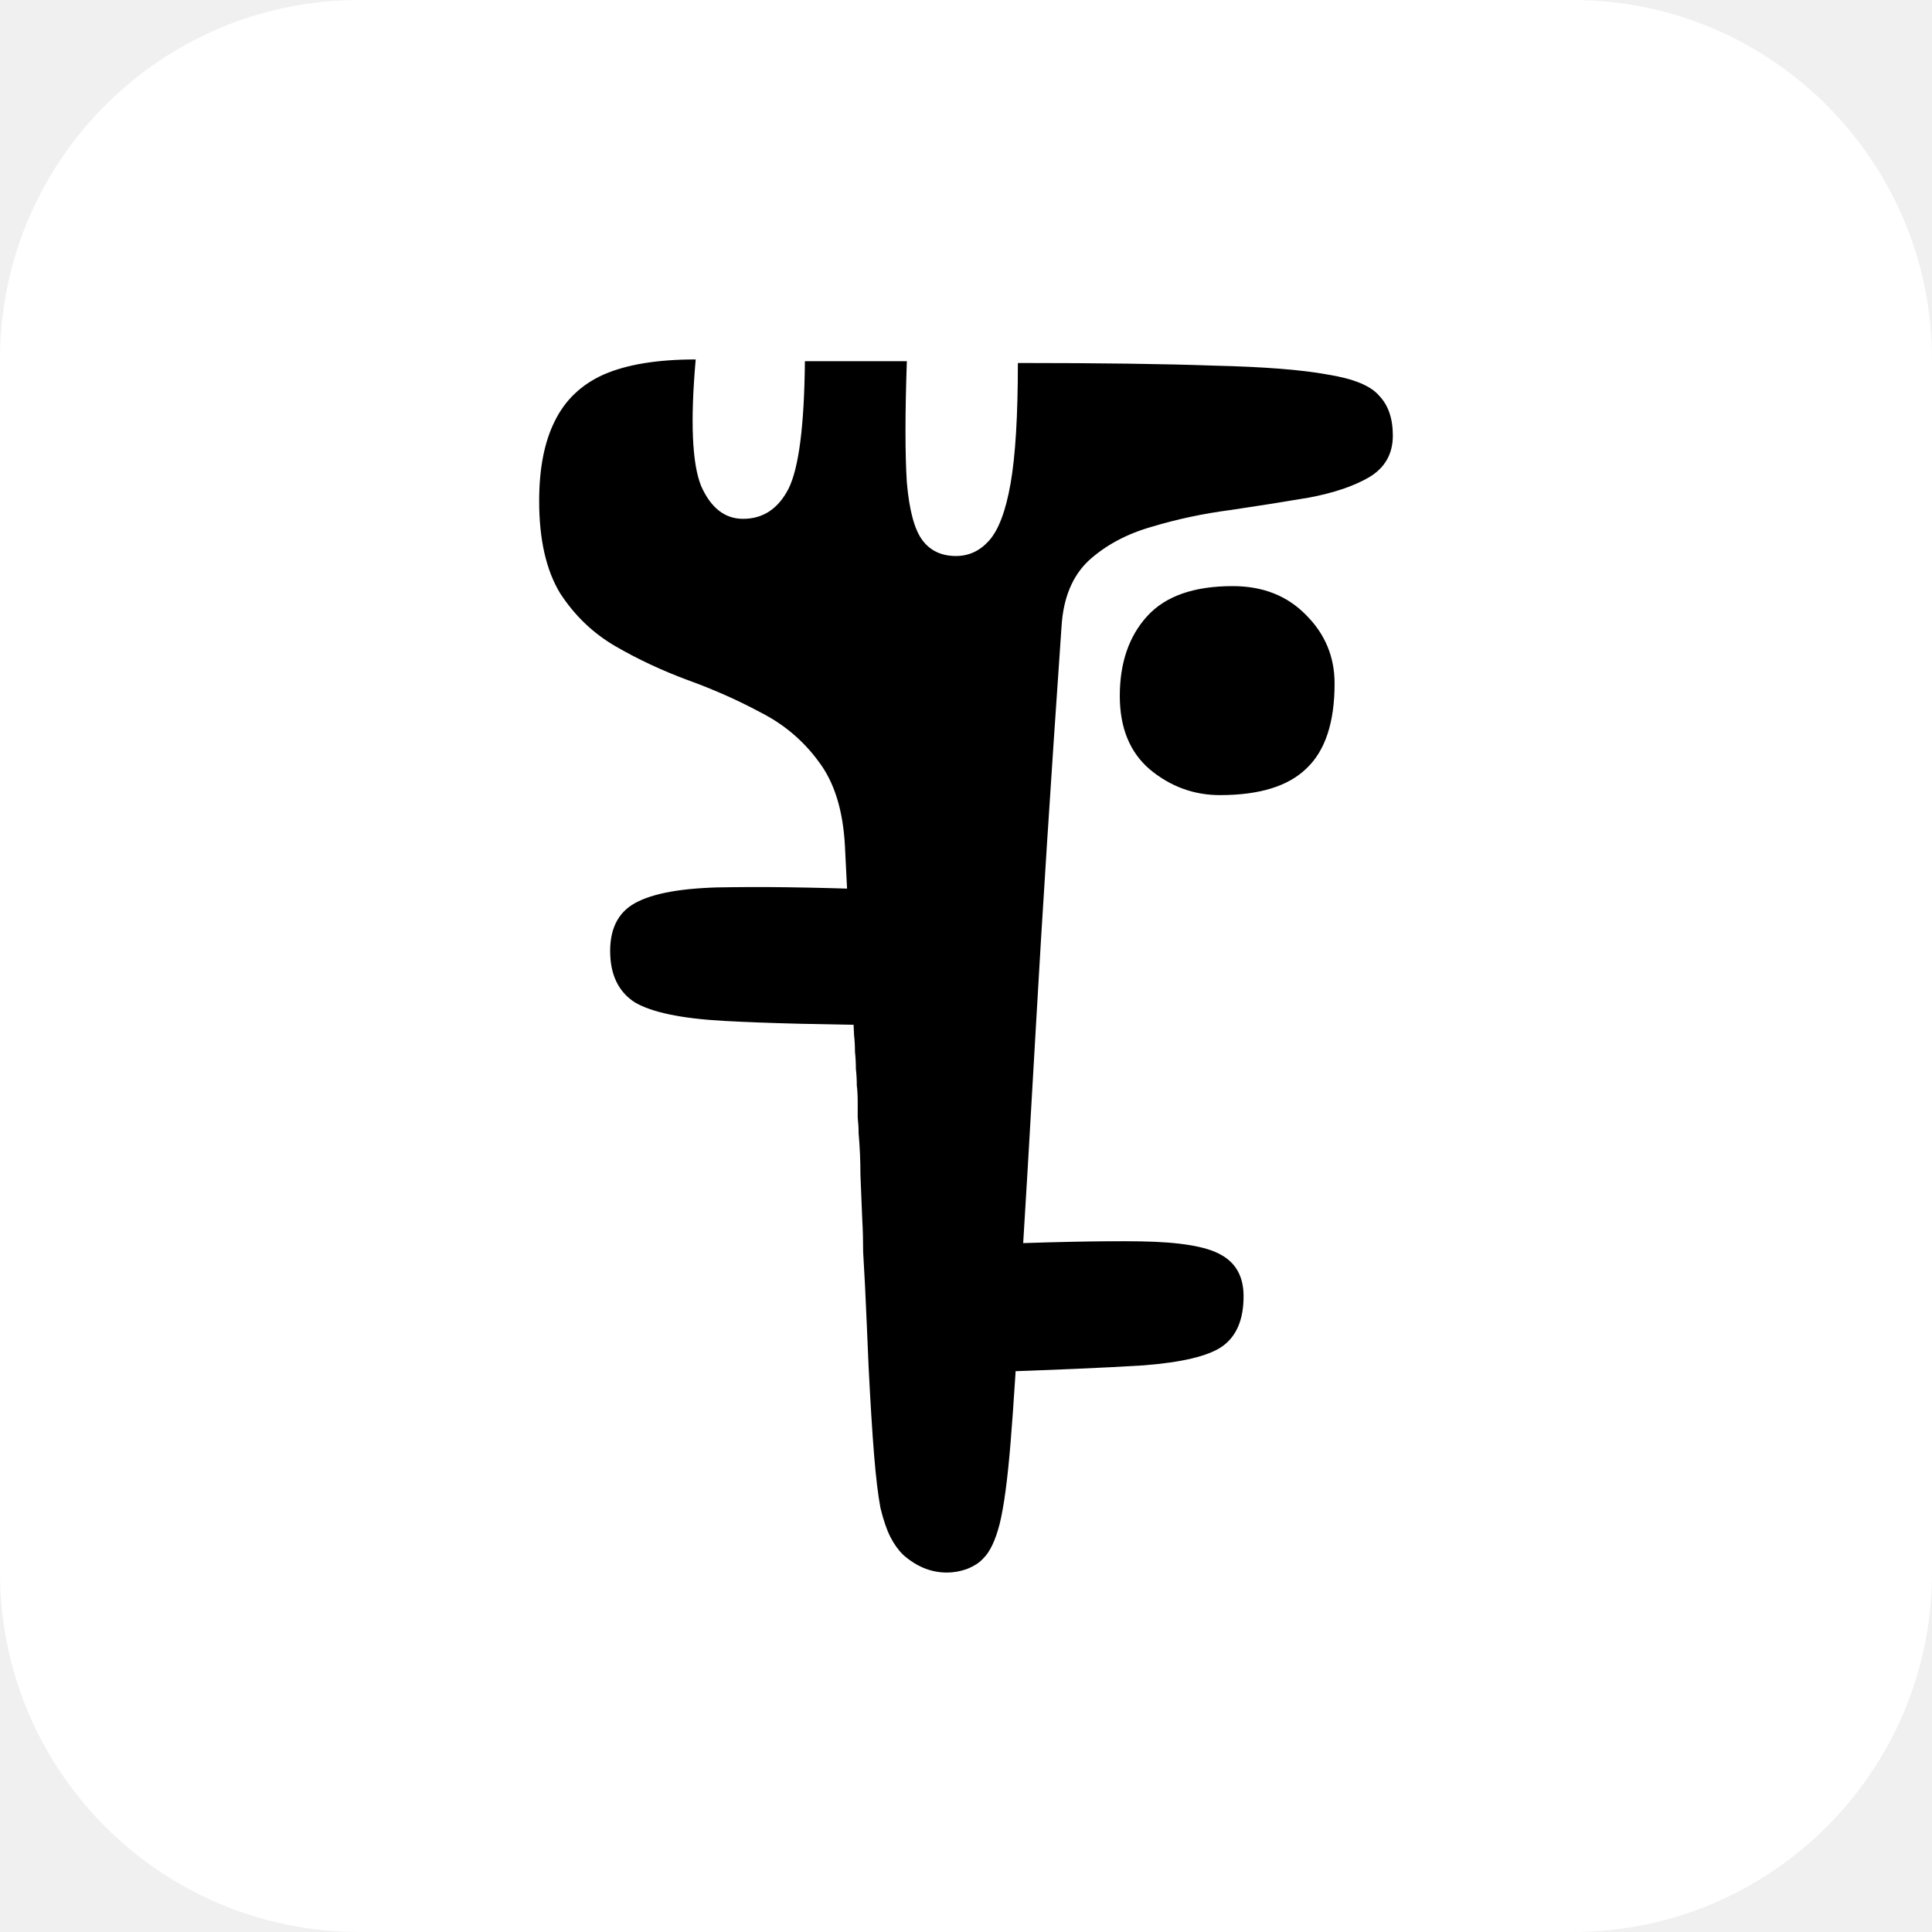
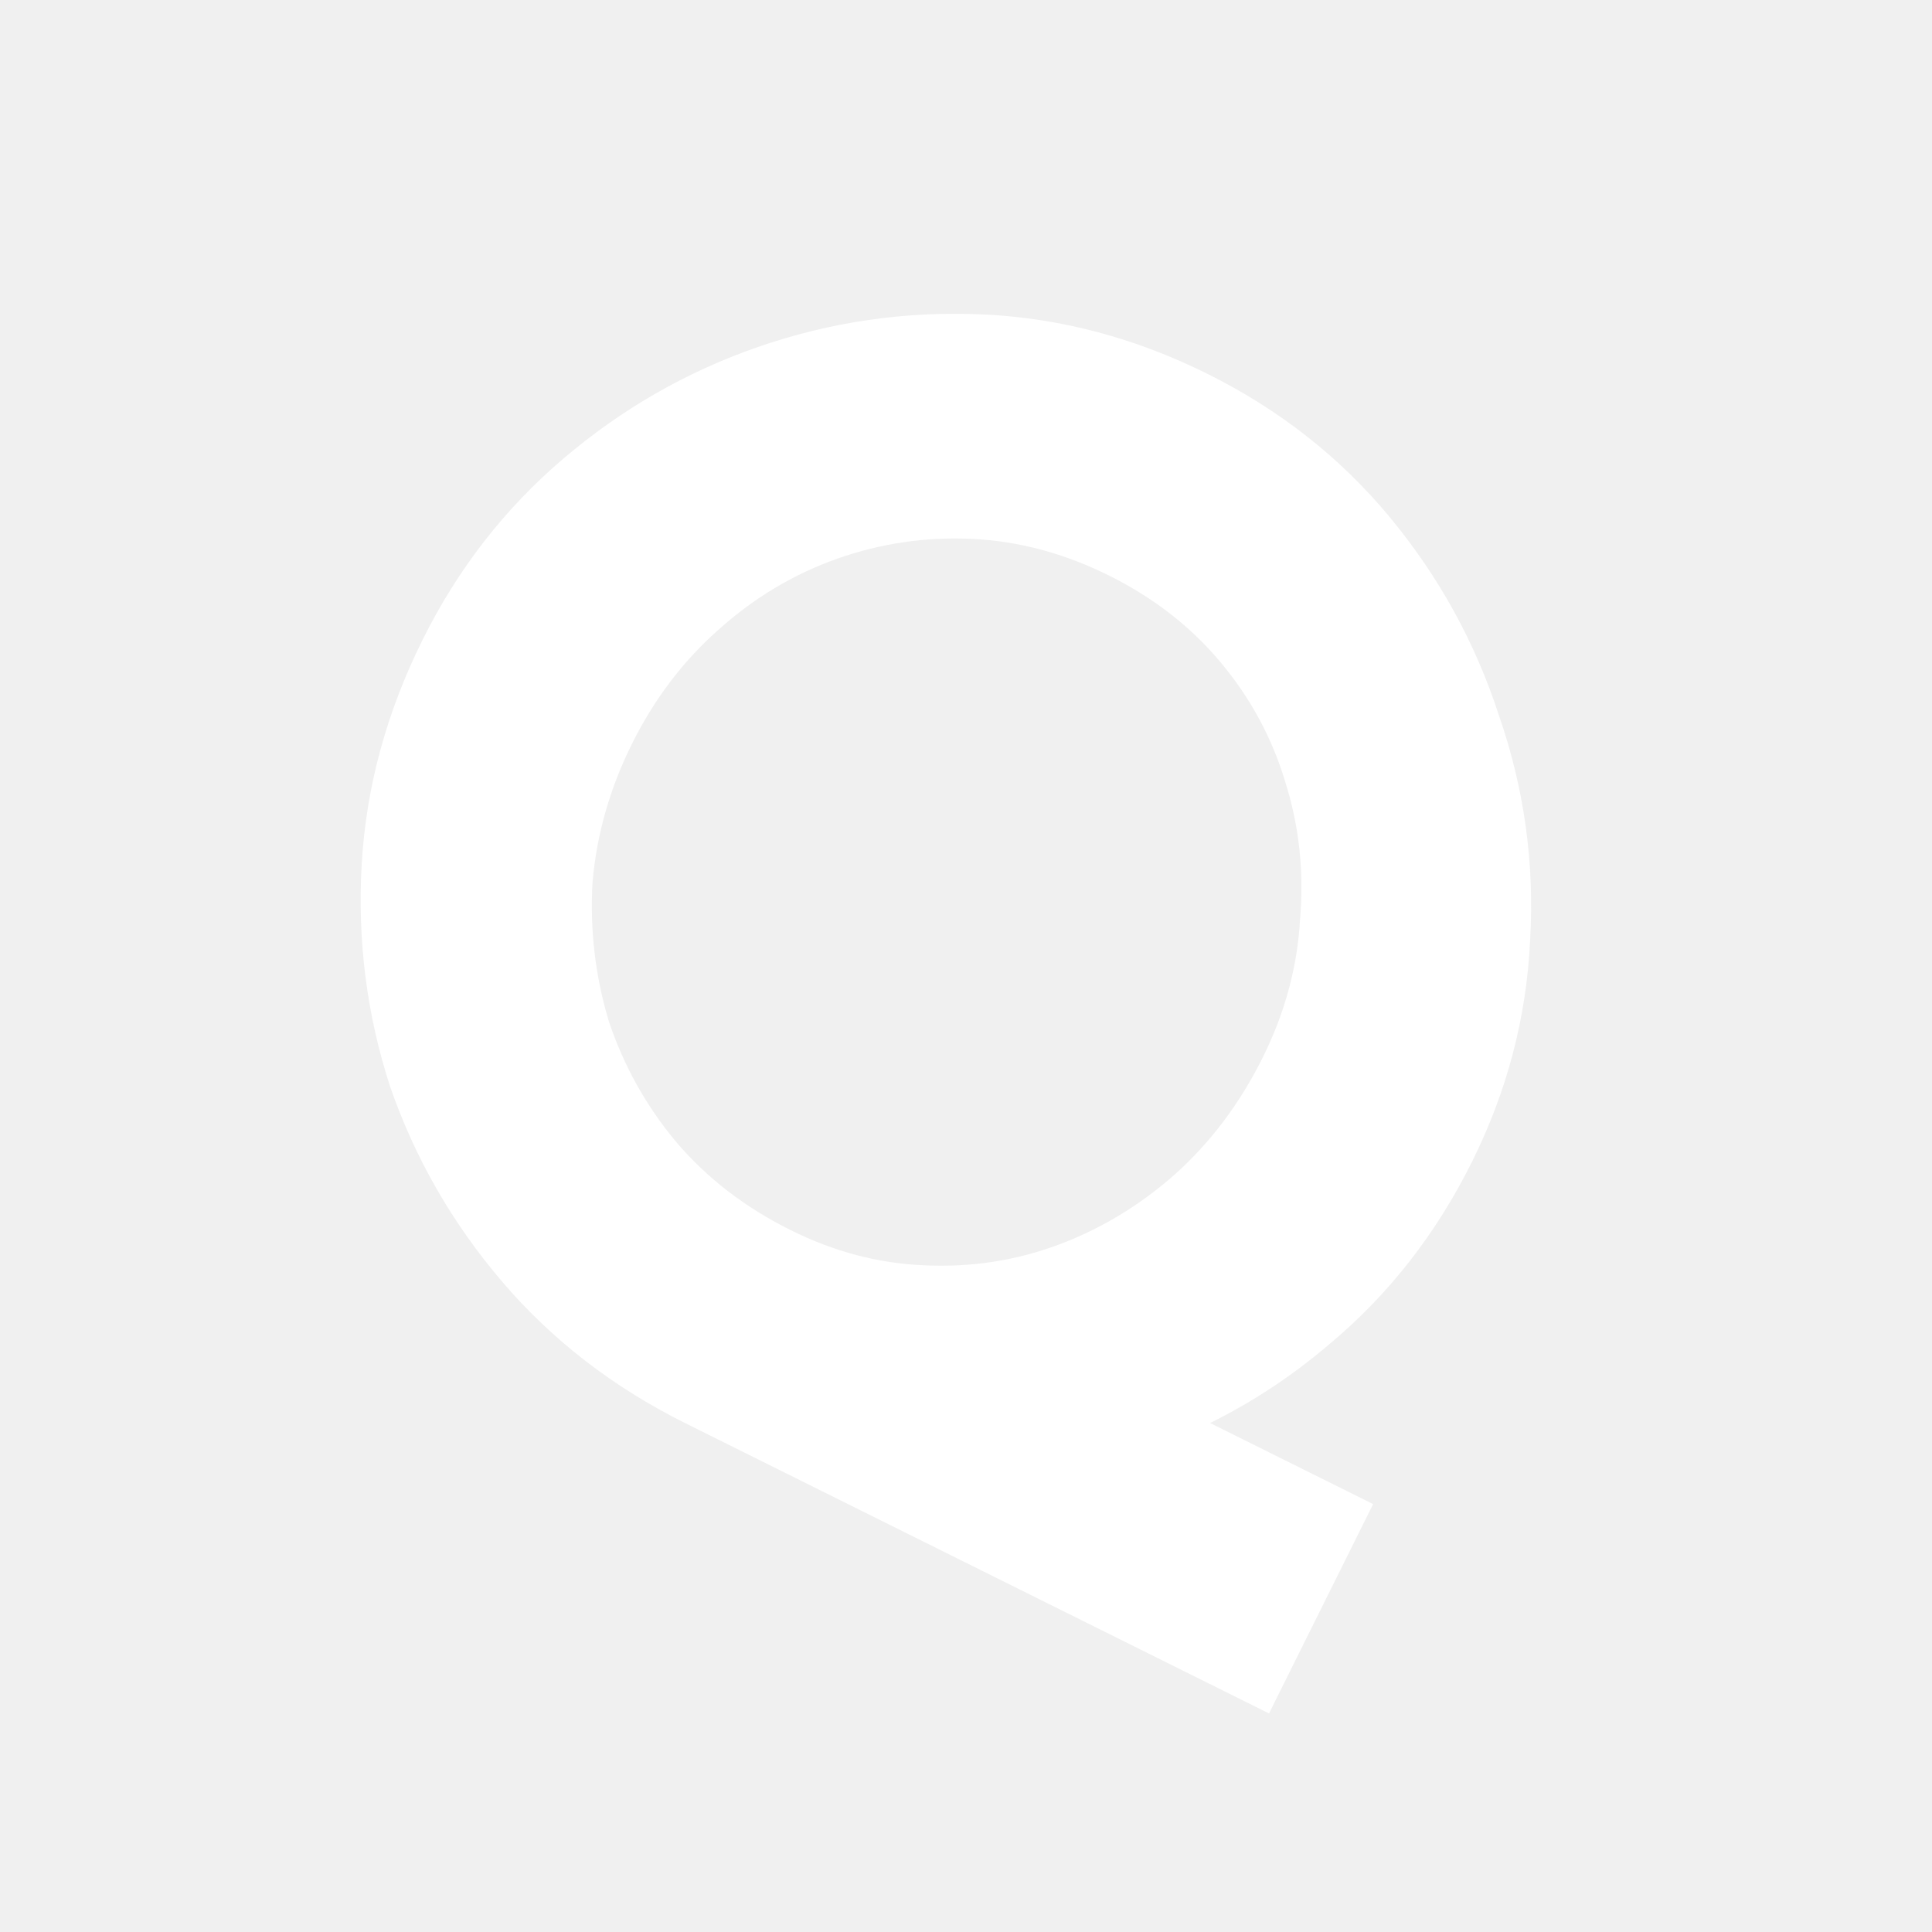
- <svg xmlns="http://www.w3.org/2000/svg" viewBox="0 0 86 86" fill="none">
-   <rect width="86" height="86" rx="16" fill="white" />
-   <path d="M42.149 70C41.798 70 41.461 69.934 41.136 69.803C40.812 69.671 40.502 69.474 40.205 69.212C39.989 69.001 39.8 68.739 39.638 68.423C39.475 68.108 39.327 67.674 39.192 67.123C39.084 66.544 38.989 65.756 38.908 64.758C38.827 63.759 38.746 62.458 38.665 60.855C38.638 60.199 38.611 59.568 38.584 58.964C38.557 58.359 38.53 57.768 38.503 57.19C38.476 56.691 38.449 56.204 38.422 55.731C38.422 55.232 38.409 54.746 38.382 54.273C38.355 53.59 38.328 52.933 38.301 52.302C38.301 51.672 38.274 51.054 38.22 50.45C38.22 50.213 38.206 49.977 38.179 49.74C38.179 49.504 38.179 49.267 38.179 49.031C38.179 48.768 38.166 48.531 38.139 48.321C38.139 48.058 38.125 47.809 38.098 47.572C38.098 47.309 38.085 47.06 38.058 46.823C38.058 46.561 38.044 46.311 38.017 46.075C37.963 44.761 37.895 43.42 37.815 42.054C37.761 40.661 37.693 39.203 37.612 37.679C37.531 36.076 37.139 34.815 36.437 33.895C35.762 32.975 34.911 32.253 33.885 31.727C32.859 31.175 31.765 30.689 30.603 30.269C29.469 29.848 28.402 29.349 27.403 28.771C26.404 28.193 25.58 27.404 24.932 26.406C24.311 25.381 24 24.015 24 22.307C24 20.861 24.23 19.679 24.689 18.759C25.148 17.813 25.877 17.117 26.876 16.67C27.903 16.223 29.267 16 30.968 16C30.725 18.759 30.806 20.638 31.211 21.637C31.643 22.609 32.264 23.095 33.075 23.095C33.966 23.095 34.641 22.648 35.1 21.755C35.559 20.835 35.802 18.943 35.829 16.079C36.559 16.079 37.315 16.079 38.098 16.079C38.881 16.079 39.638 16.079 40.367 16.079C40.286 18.418 40.286 20.218 40.367 21.479C40.475 22.714 40.704 23.568 41.055 24.041C41.407 24.514 41.906 24.75 42.554 24.75C43.121 24.75 43.608 24.527 44.013 24.08C44.445 23.607 44.769 22.753 44.985 21.518C45.201 20.283 45.309 18.496 45.309 16.158C48.928 16.158 51.845 16.197 54.06 16.276C56.274 16.328 57.949 16.46 59.083 16.67C60.245 16.854 61.014 17.169 61.392 17.616C61.797 18.037 62 18.628 62 19.39C62 20.204 61.649 20.822 60.947 21.242C60.272 21.637 59.38 21.939 58.273 22.149C57.193 22.333 56.031 22.517 54.789 22.701C53.574 22.858 52.399 23.108 51.264 23.45C50.157 23.765 49.225 24.264 48.469 24.947C47.74 25.631 47.335 26.603 47.254 27.864C46.768 34.88 46.389 40.78 46.119 45.562C45.849 50.318 45.62 54.207 45.431 57.229C45.269 60.225 45.12 62.55 44.985 64.206C44.85 65.861 44.688 67.07 44.499 67.832C44.31 68.568 44.067 69.08 43.77 69.369C43.608 69.553 43.365 69.711 43.041 69.842C42.743 69.947 42.446 70 42.149 70ZM54.303 35.393C53.141 35.393 52.102 35.012 51.183 34.25C50.292 33.488 49.846 32.397 49.846 30.978C49.846 29.507 50.252 28.324 51.062 27.431C51.872 26.537 53.141 26.09 54.87 26.09C56.22 26.09 57.314 26.524 58.151 27.391C58.989 28.232 59.407 29.244 59.407 30.426C59.407 32.161 58.989 33.422 58.151 34.21C57.341 34.998 56.058 35.393 54.303 35.393ZM43.608 61.092L43.365 55.416C46.578 55.285 49.05 55.232 50.778 55.258C52.507 55.285 53.695 55.482 54.343 55.85C55.019 56.218 55.356 56.835 55.356 57.702C55.356 58.753 55.032 59.502 54.384 59.949C53.763 60.369 52.601 60.645 50.9 60.777C49.225 60.882 46.795 60.987 43.608 61.092ZM40.367 39.65L40.286 45.641C36.802 45.615 34.114 45.549 32.224 45.444C30.333 45.339 29.01 45.063 28.254 44.616C27.524 44.143 27.16 43.381 27.16 42.33C27.16 41.253 27.578 40.517 28.416 40.123C29.28 39.702 30.684 39.492 32.629 39.492C34.574 39.466 37.153 39.518 40.367 39.65Z" fill="black" />
+ <svg xmlns="http://www.w3.org/2000/svg" width="119" height="119" viewBox="0 0 119 119" fill="none">
+   <path d="M46.685 21.373C51.175 19.818 55.795 19.149 60.547 19.368C65.298 19.587 69.909 20.807 74.379 23.03C78.791 25.224 82.519 28.15 85.561 31.806C88.602 35.463 90.859 39.552 92.328 44.071C93.883 48.561 94.523 53.168 94.247 57.891C94.028 62.643 92.836 67.196 90.67 71.552C88.447 76.021 85.507 79.777 81.851 82.819C79.593 84.745 77.154 86.354 74.534 87.65L84.576 92.644L78.165 105.538L42.234 87.671C37.765 85.448 33.994 82.536 30.924 78.936C27.854 75.337 25.556 71.335 24.029 66.93C22.589 62.497 22.005 57.919 22.281 53.196C22.557 48.473 23.808 43.876 26.03 39.406C28.196 35.051 31.078 31.338 34.678 28.268C38.277 25.198 42.28 22.899 46.685 21.373ZM59.891 33.193C57.028 33.056 54.252 33.464 51.563 34.414C48.875 35.364 46.432 36.829 44.232 38.808C42.061 40.731 40.292 43.068 38.924 45.818C37.556 48.569 36.746 51.418 36.495 54.367C36.33 57.287 36.665 60.134 37.501 62.908C38.423 65.654 39.802 68.127 41.639 70.327C43.532 72.555 45.883 74.368 48.691 75.764C51.385 77.104 54.134 77.827 56.94 77.935C59.802 78.072 62.549 77.651 65.18 76.673C67.811 75.694 70.212 74.243 72.383 72.321C74.582 70.341 76.38 67.947 77.776 65.139C79.144 62.389 79.911 59.553 80.076 56.633C80.327 53.685 80.021 50.852 79.156 48.136C78.349 45.447 77.027 43.002 75.19 40.803C73.354 38.603 71.06 36.819 68.31 35.451C65.559 34.083 62.753 33.33 59.891 33.193Z" fill="white" />
</svg>
